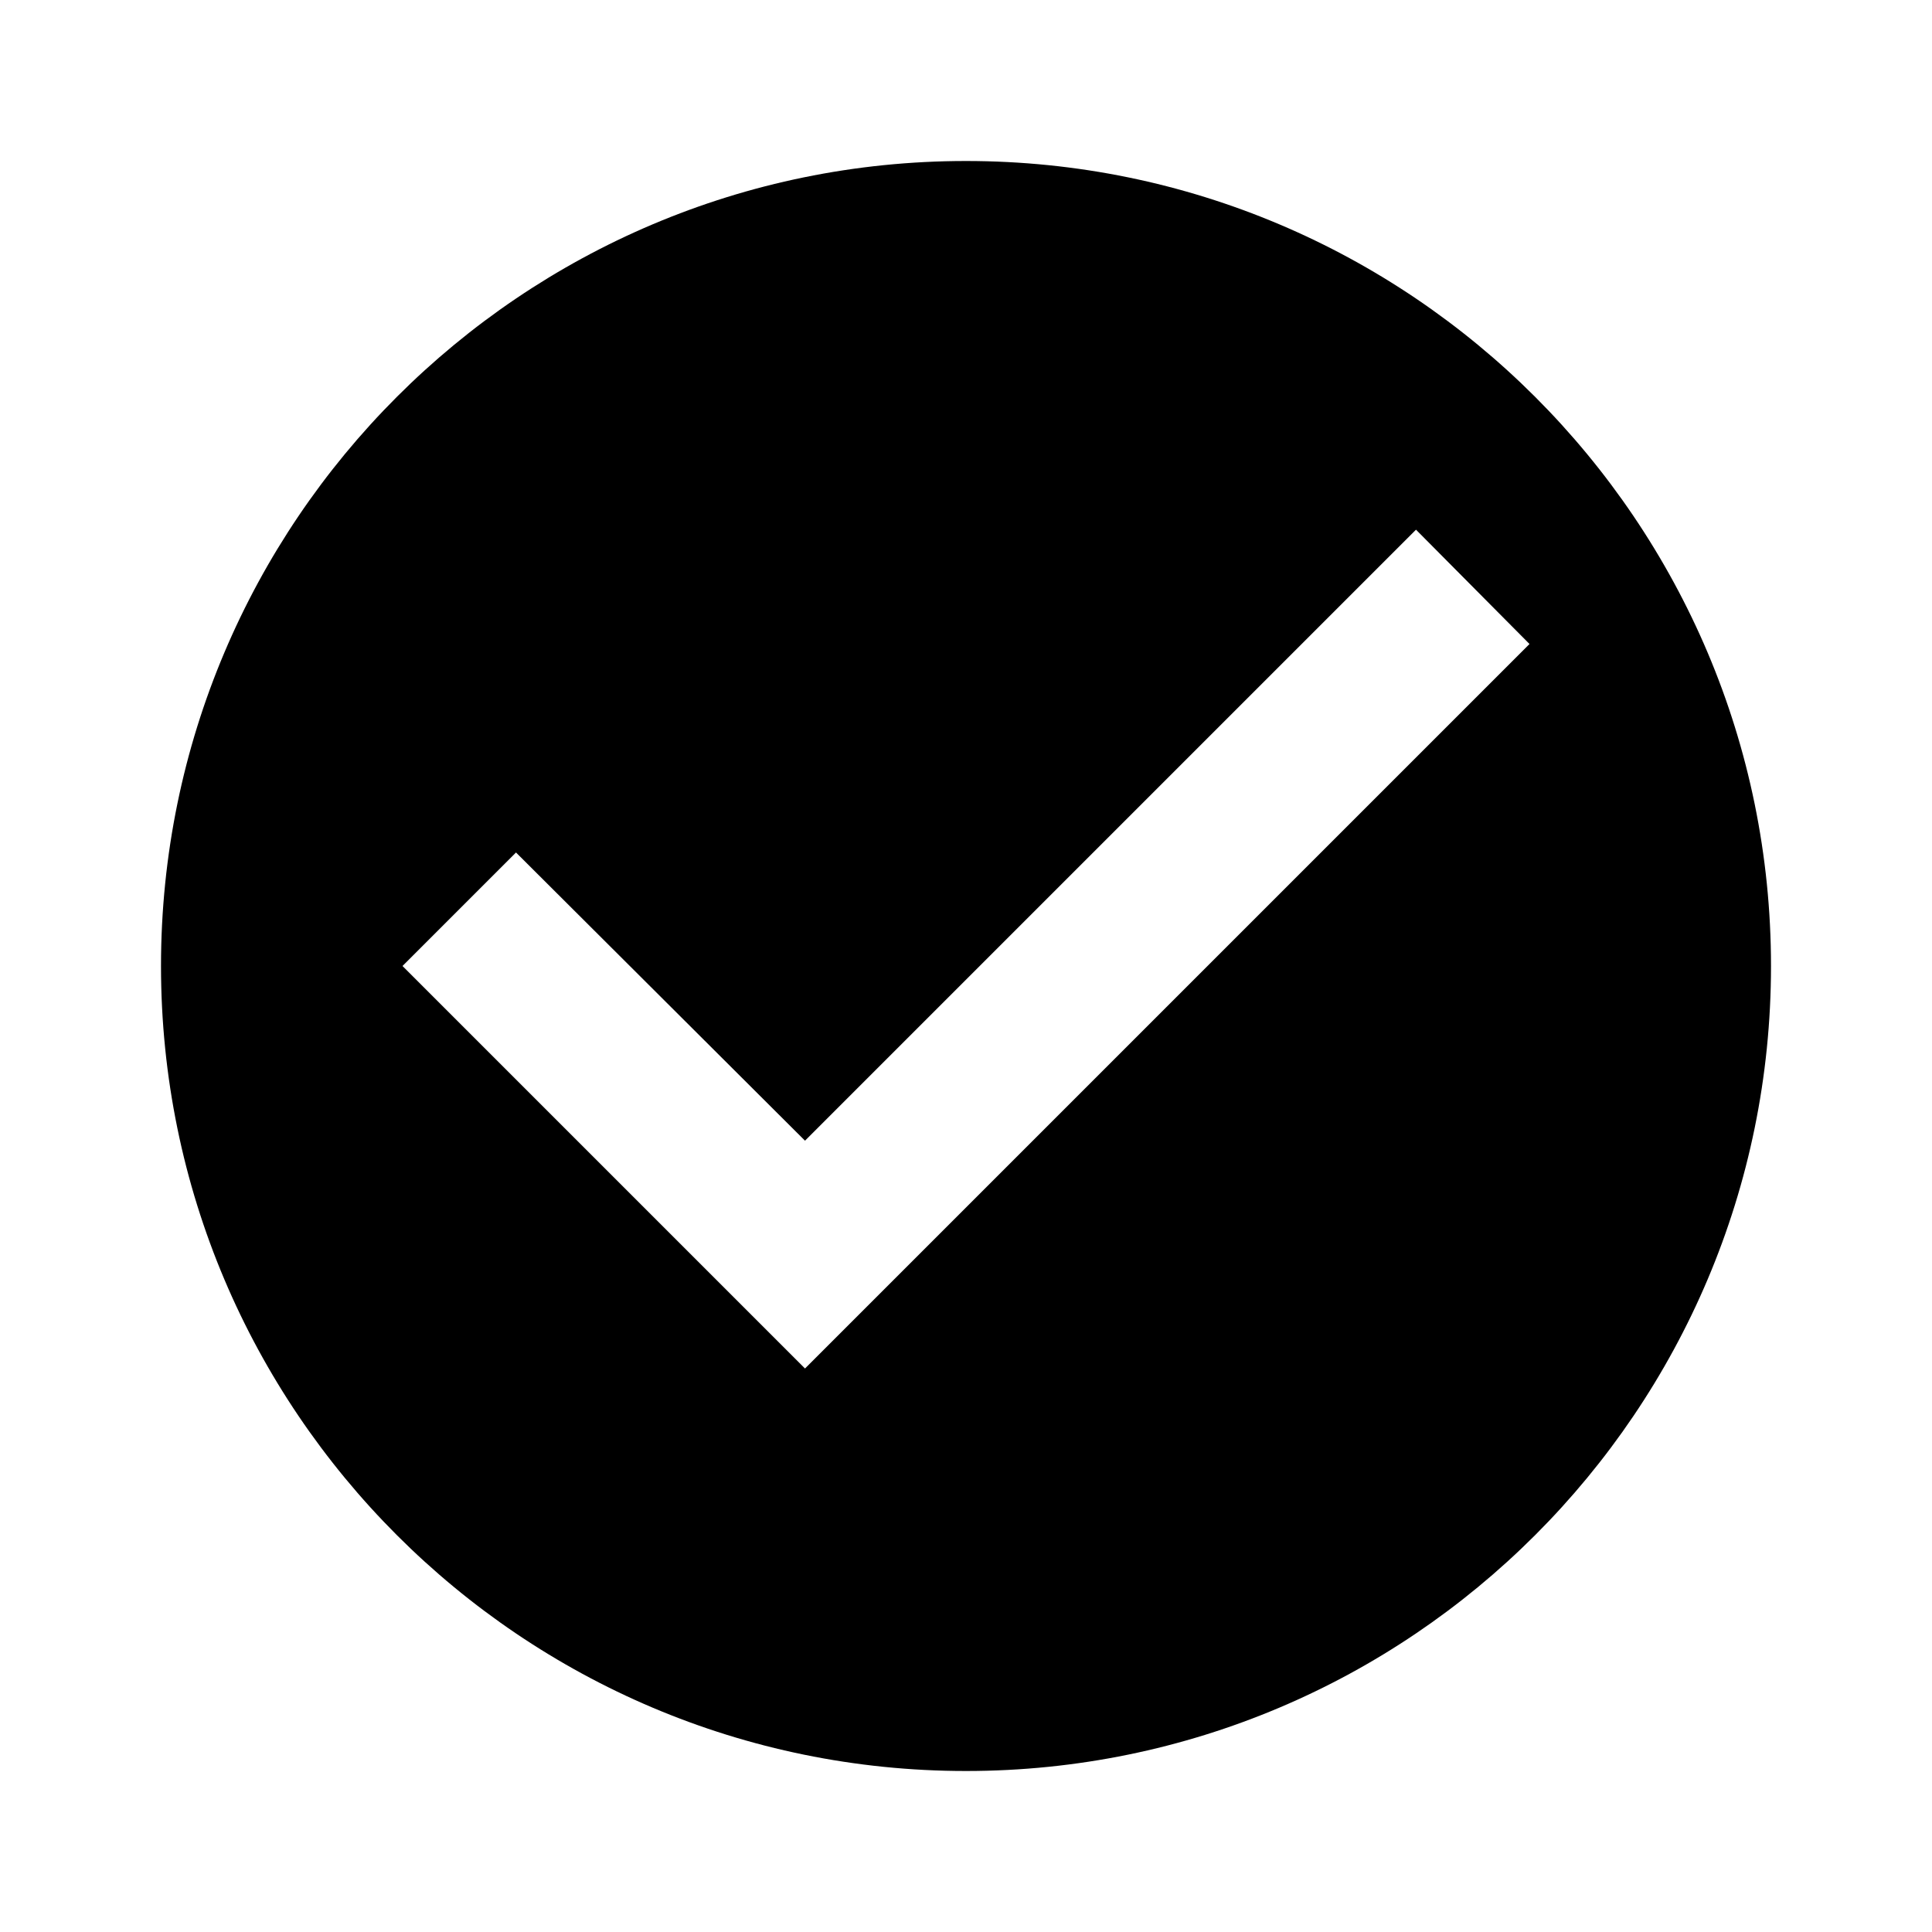
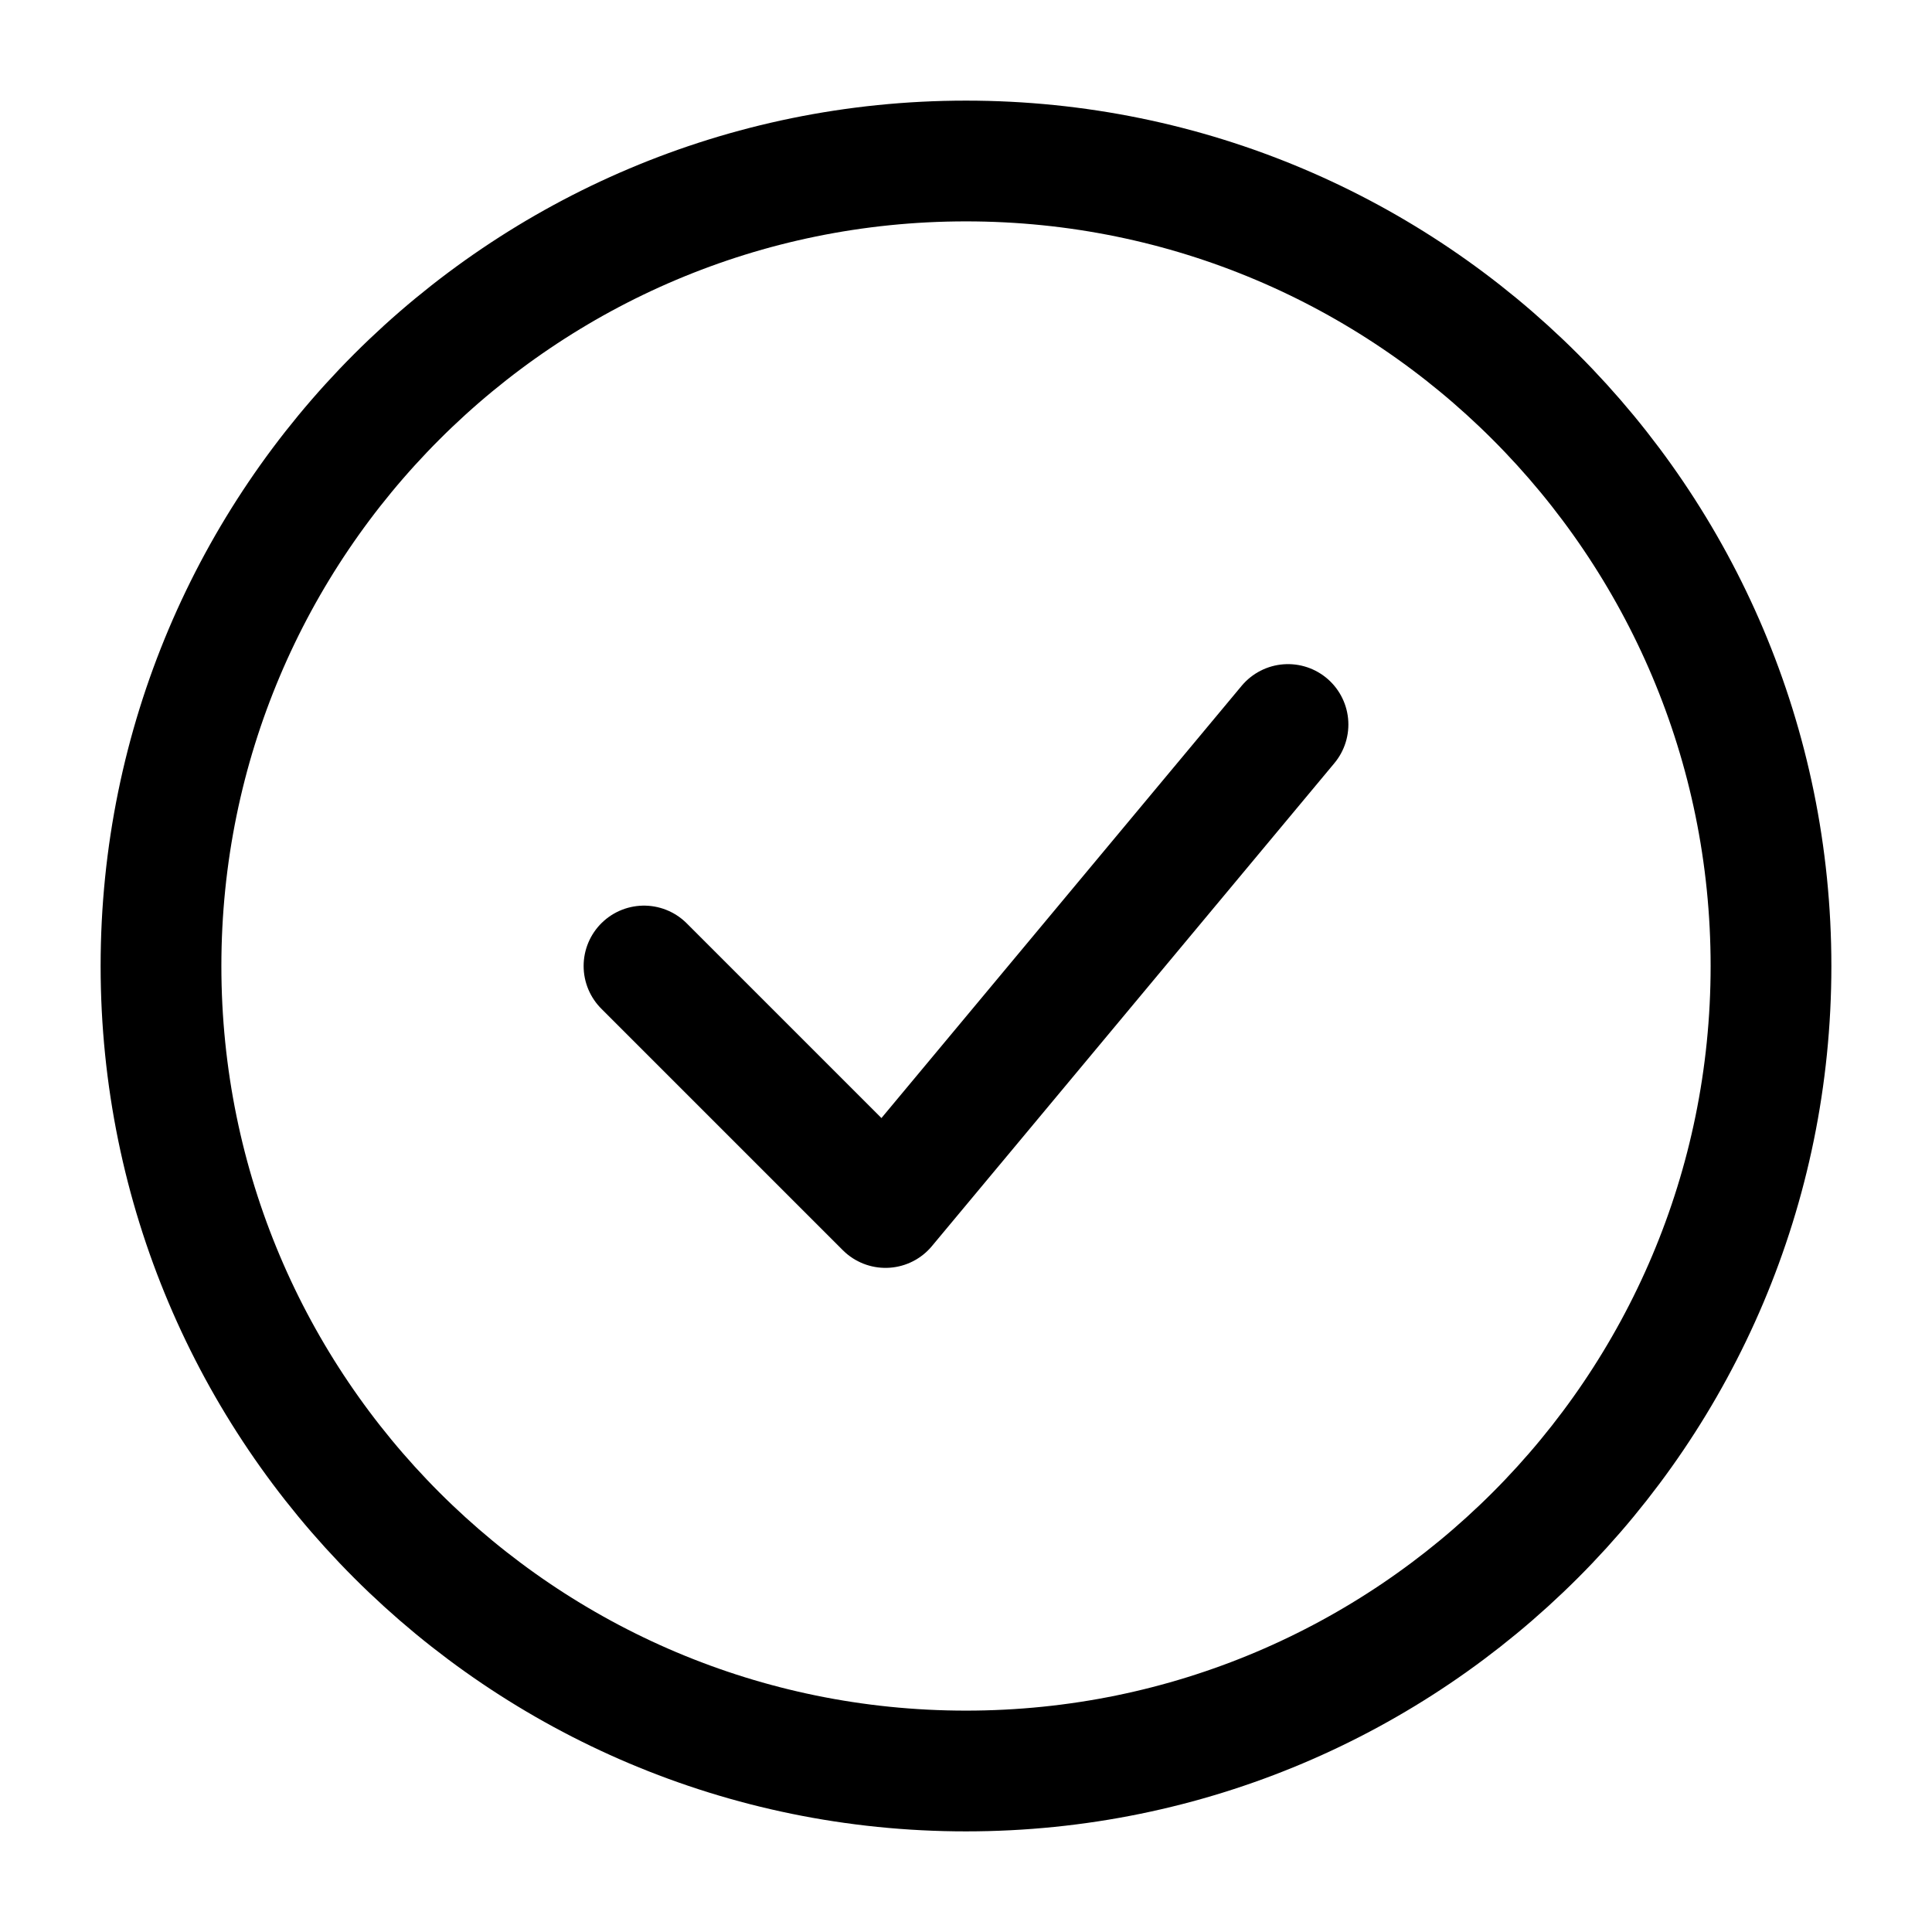
- <svg xmlns="http://www.w3.org/2000/svg" data-token-name="check_circle" width="24" height="24" viewBox="0 0 24 24">
-   <path d="M0 0h24v24H0z" fill="none" />
-   <path d="M12 2C6.48 2 2 6.48 2 12s4.48 10 10 10 10-4.48 10-10S17.52 2 12 2zm-2 15l-5-5 1.41-1.41L10 14.17l7.59-7.59L19 8l-9 9z" />
+ <svg xmlns="http://www.w3.org/2000/svg" data-token-name="check_circle" width="24" height="24" viewBox="0 0 24 24" fill="none">
+   <path d="M12 22C6.477 22 2 17.523 2 12C2 6.477 6.477 2 12 2C17.523 2 22 6.477 22 12C22 17.523 17.523 22 12 22Z" stroke="black" stroke-width="1.5" stroke-linecap="round" stroke-linejoin="round" />
+   <path d="M16 9L11 15L8 12" stroke="black" stroke-width="1.5" stroke-linecap="round" stroke-linejoin="round" />
</svg>
